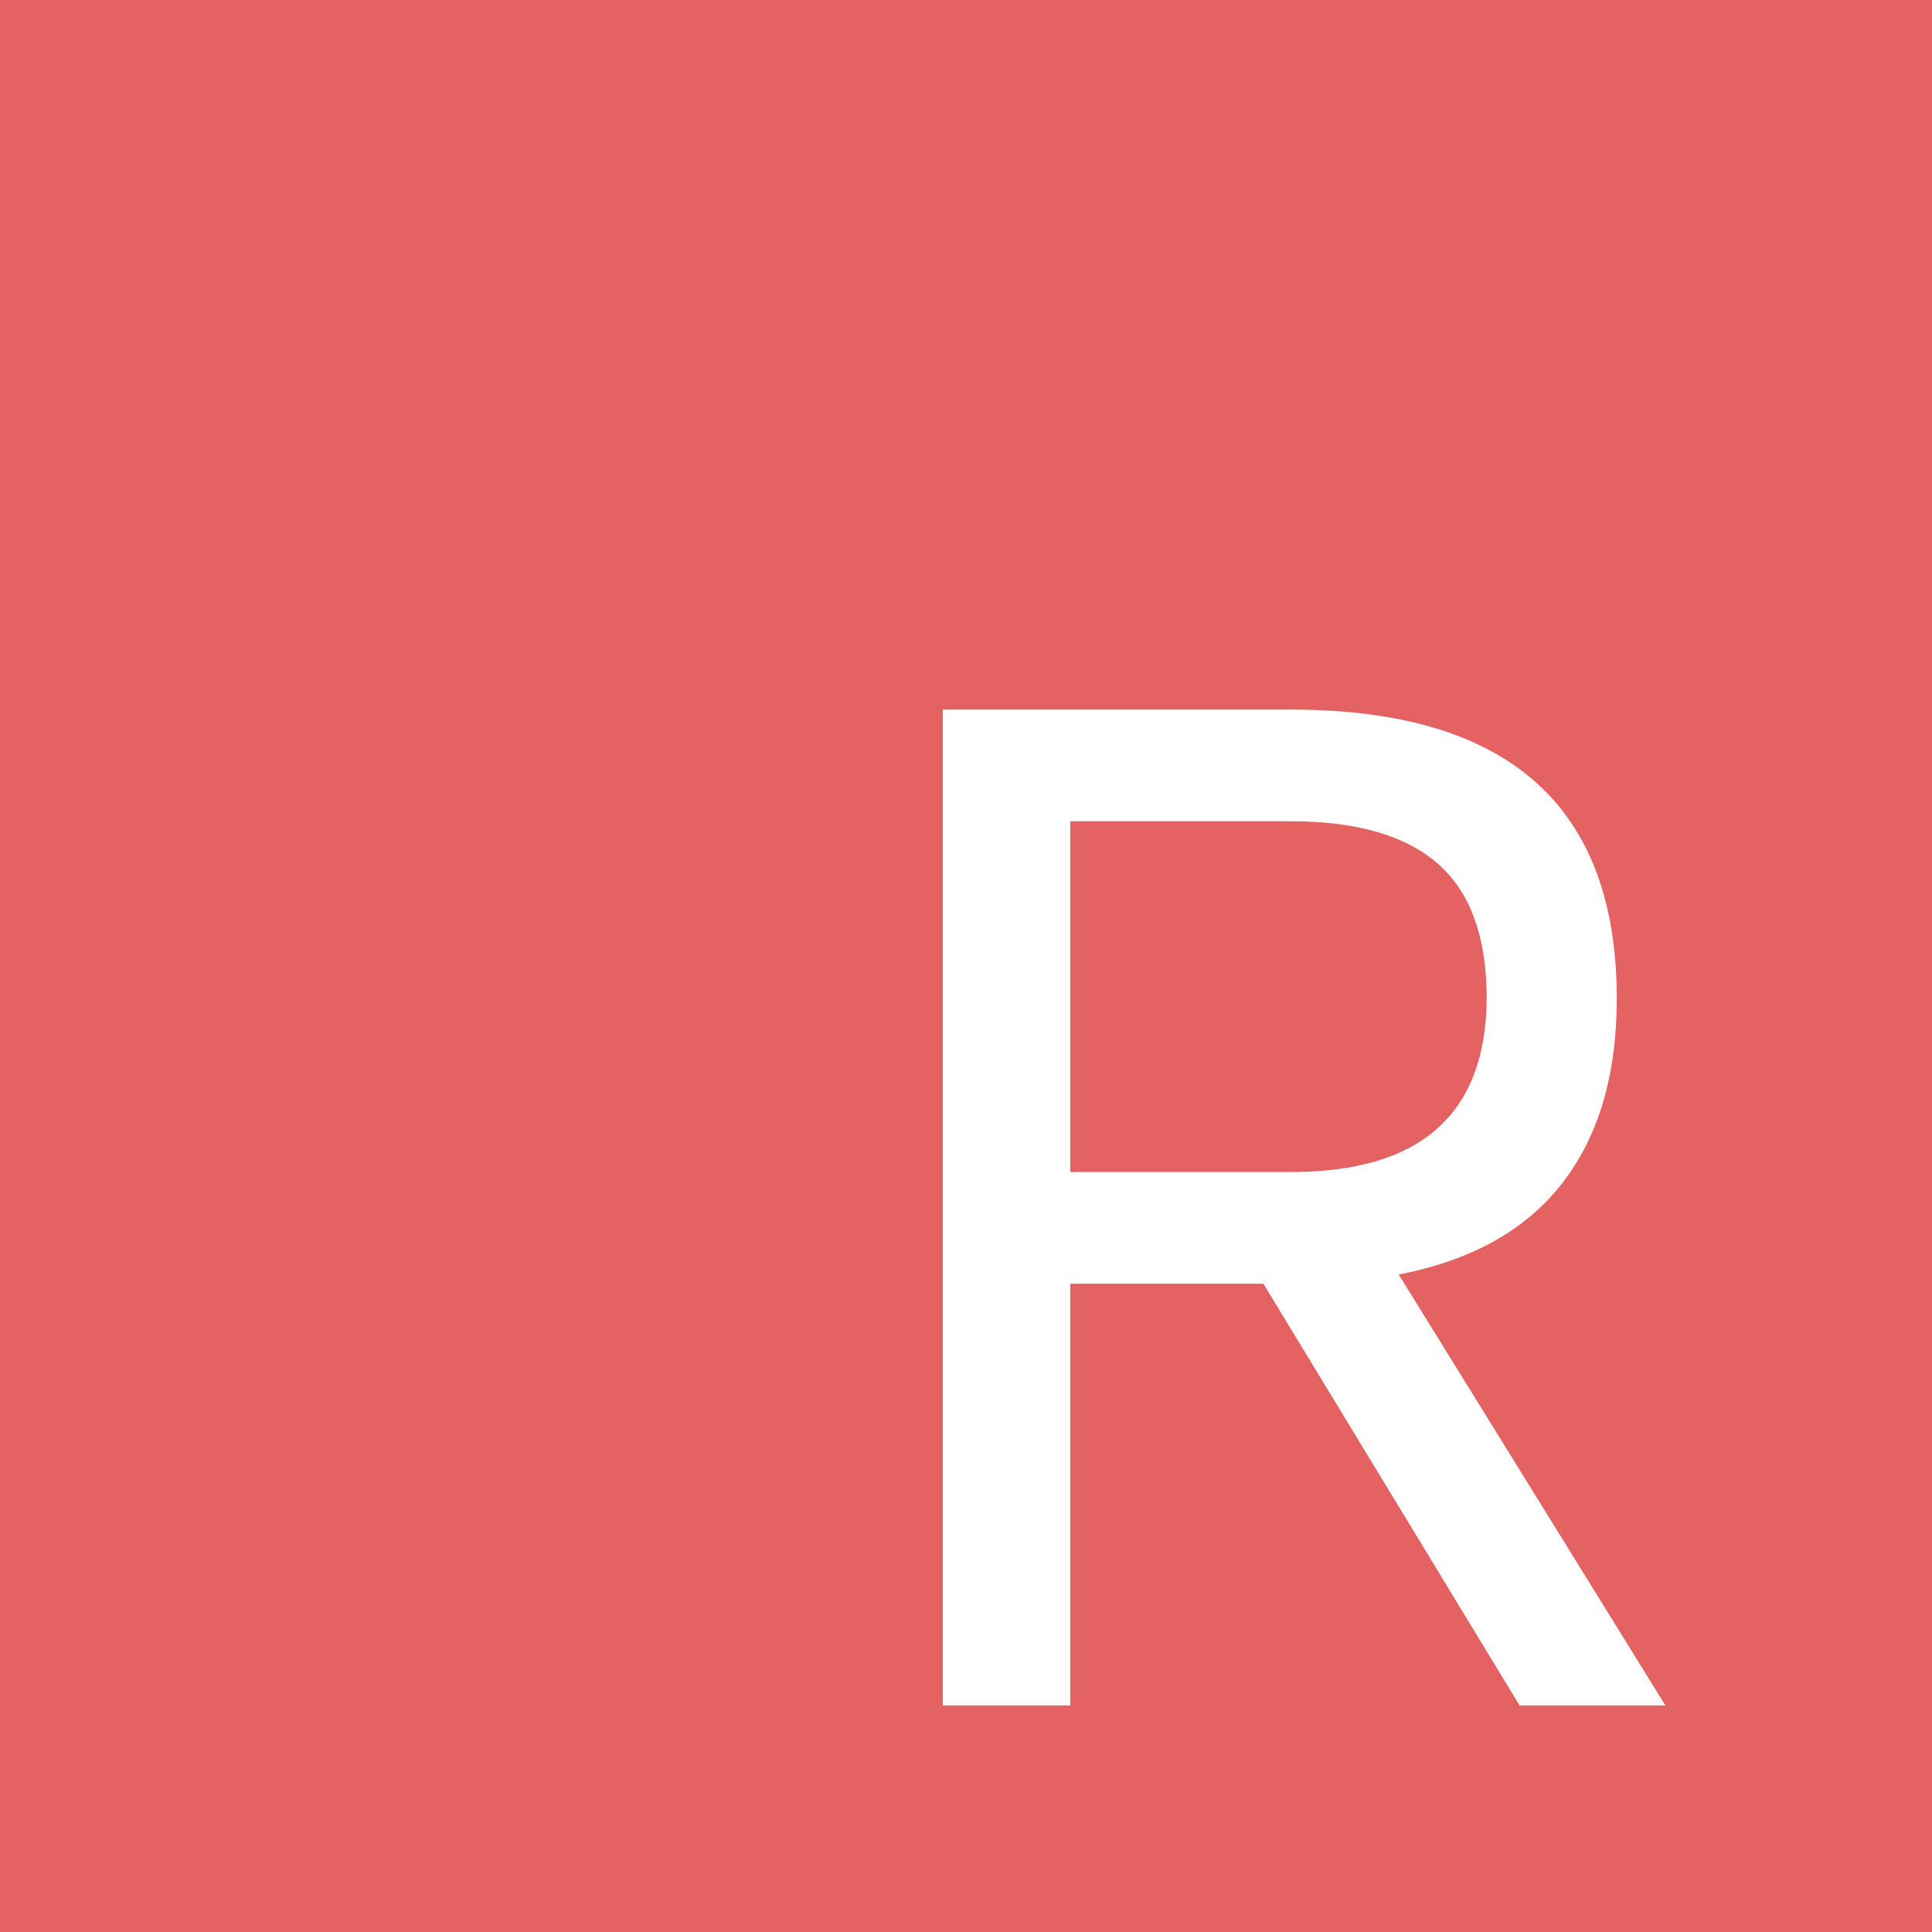
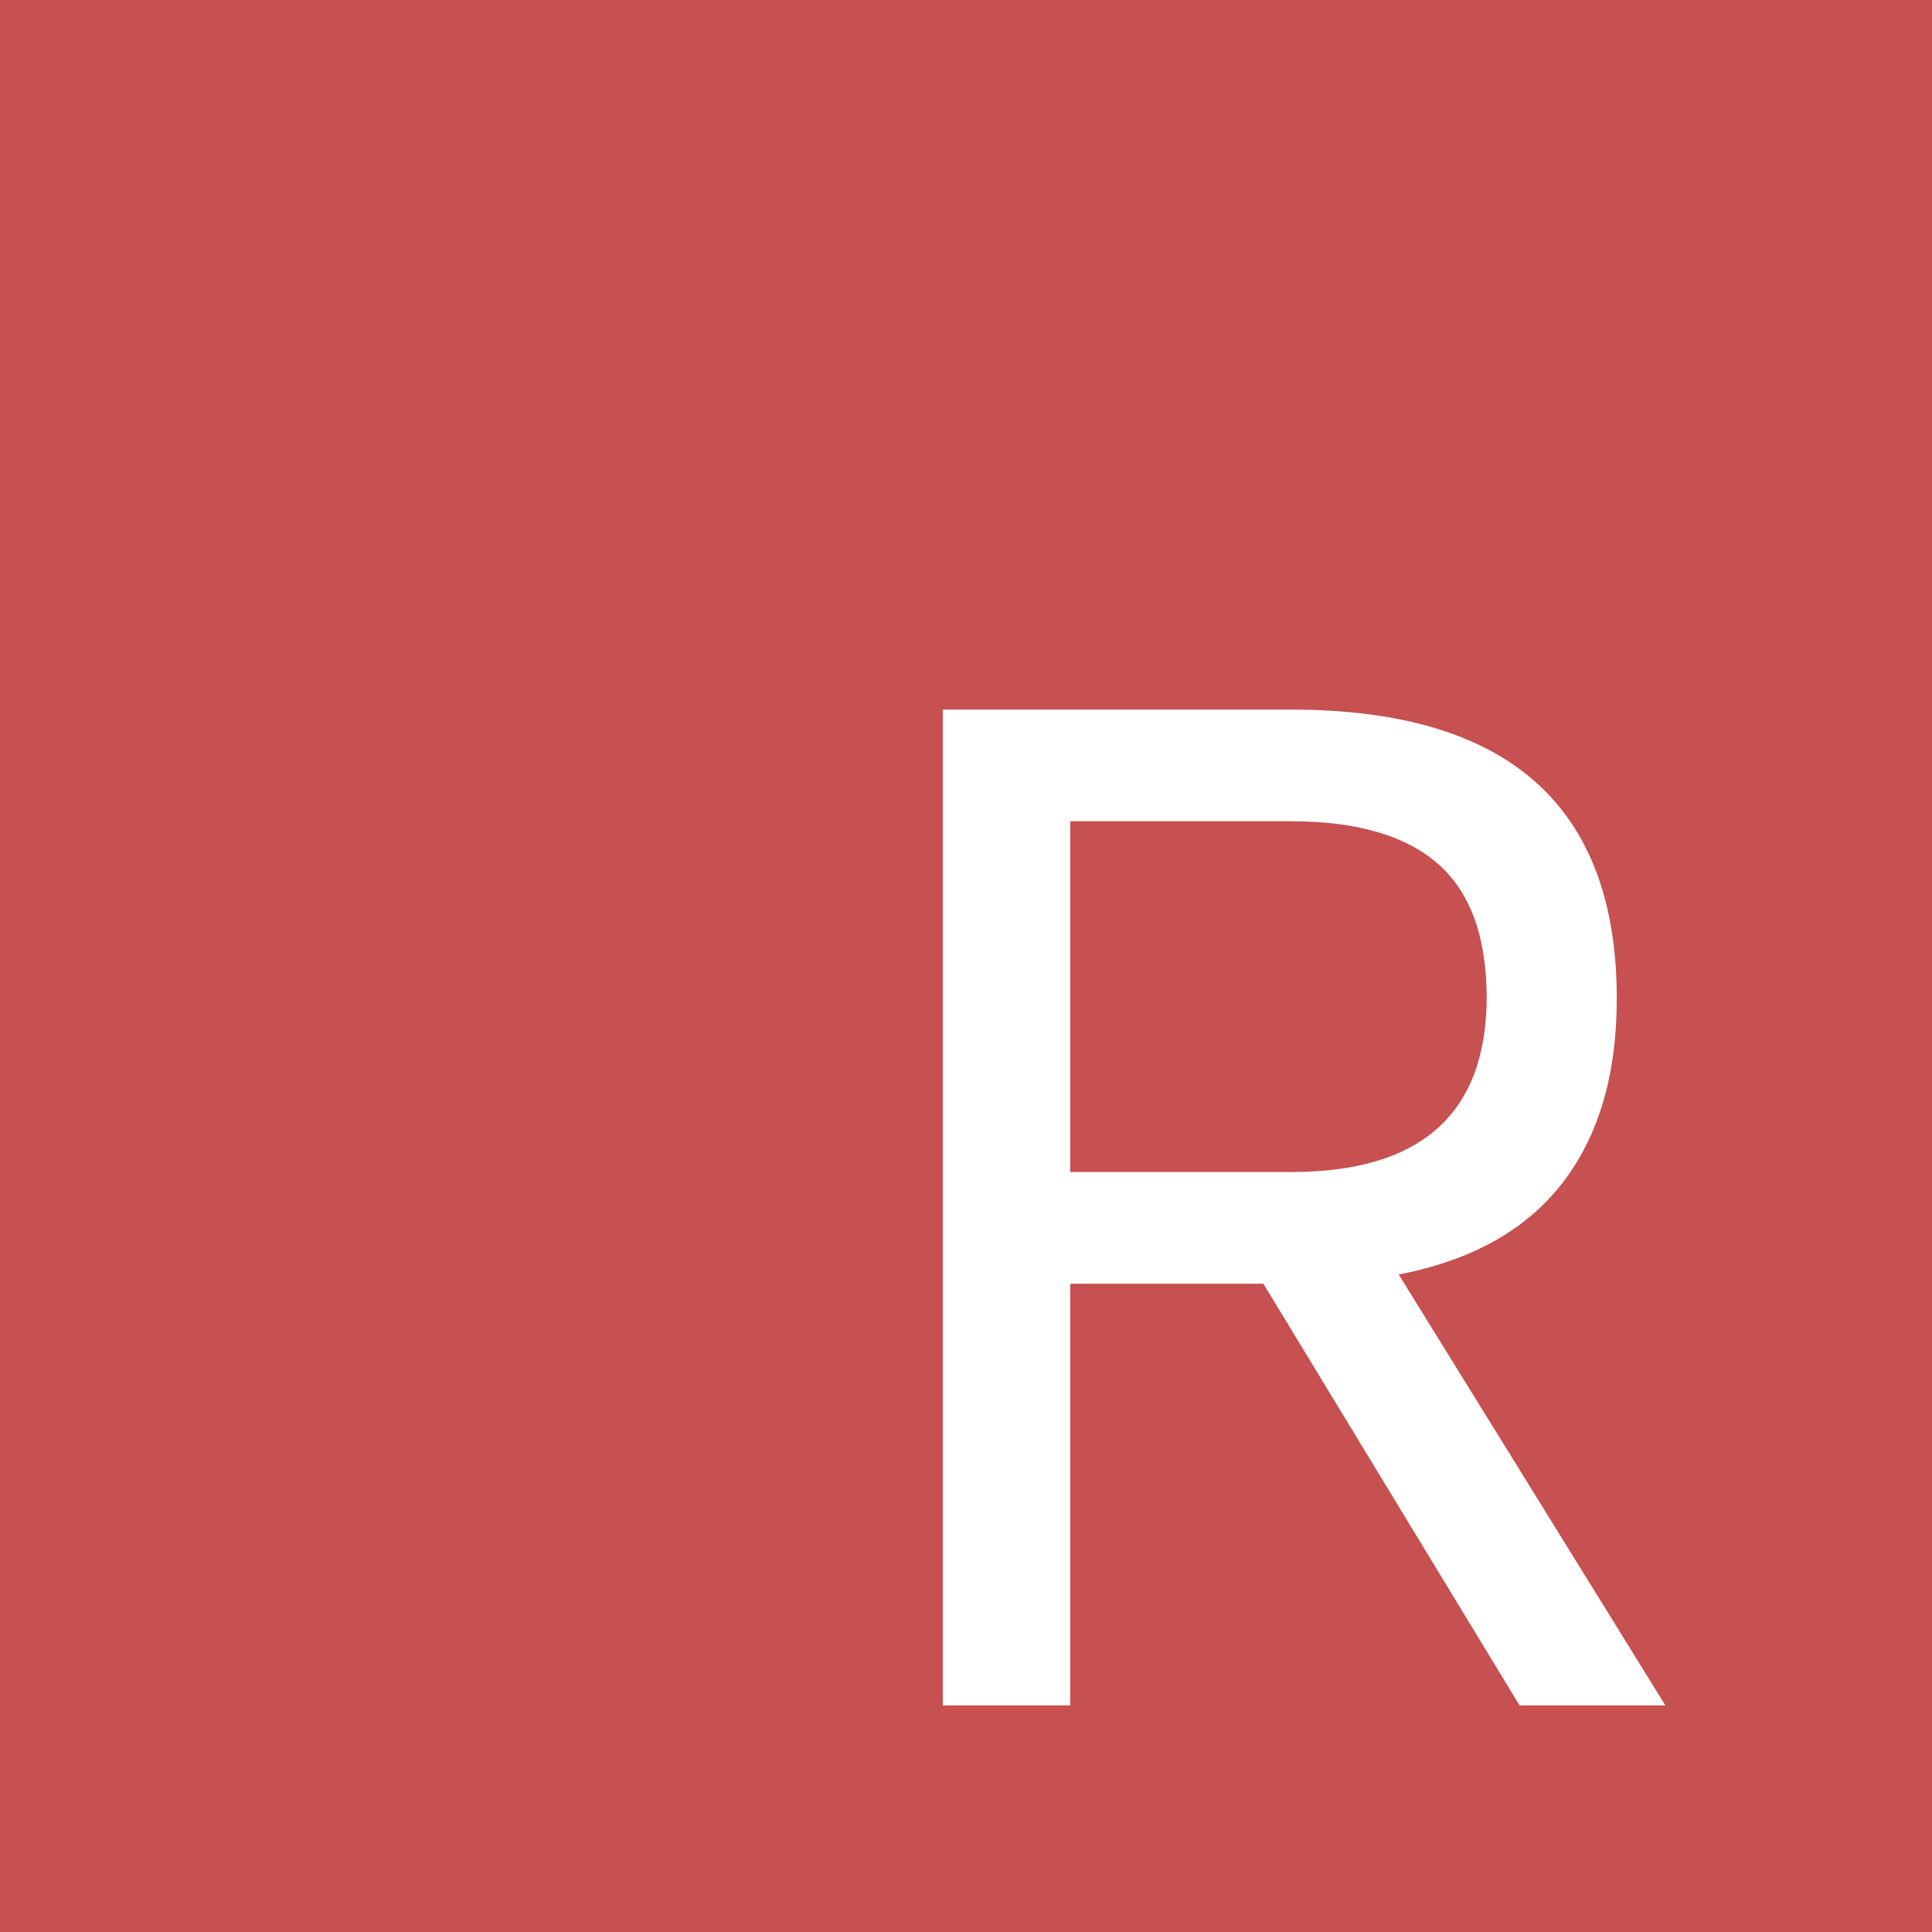
<svg xmlns="http://www.w3.org/2000/svg" width="256" height="256" viewBox="0 0 100 100">
-   <rect width="100%" height="100%" rx="0" fill="#e46262" />
+   <rect width="100%" height="100%" rx="0" fill="#c75050" />
  <g transform="translate(25, 20) scale(0.85)">
    <path fill="#fff" d="M63.12 80.32L47.52 54.64L35.76 54.64L35.76 80.32L28 80.32L28 19.68L49.20 19.68Q69.04 19.68 69.04 37.28L69.04 37.28Q69.04 44.24 65.72 48.52Q62.40 52.80 55.76 54.08L55.76 54.08L72 80.32L63.12 80.32ZM35.76 26.48L35.76 47.84L49.20 47.84Q61.04 47.84 61.12 37.28L61.12 37.28Q61.12 31.68 58.16 29.08Q55.20 26.48 49.20 26.48L49.20 26.48L35.76 26.48Z" />
  </g>
</svg>
